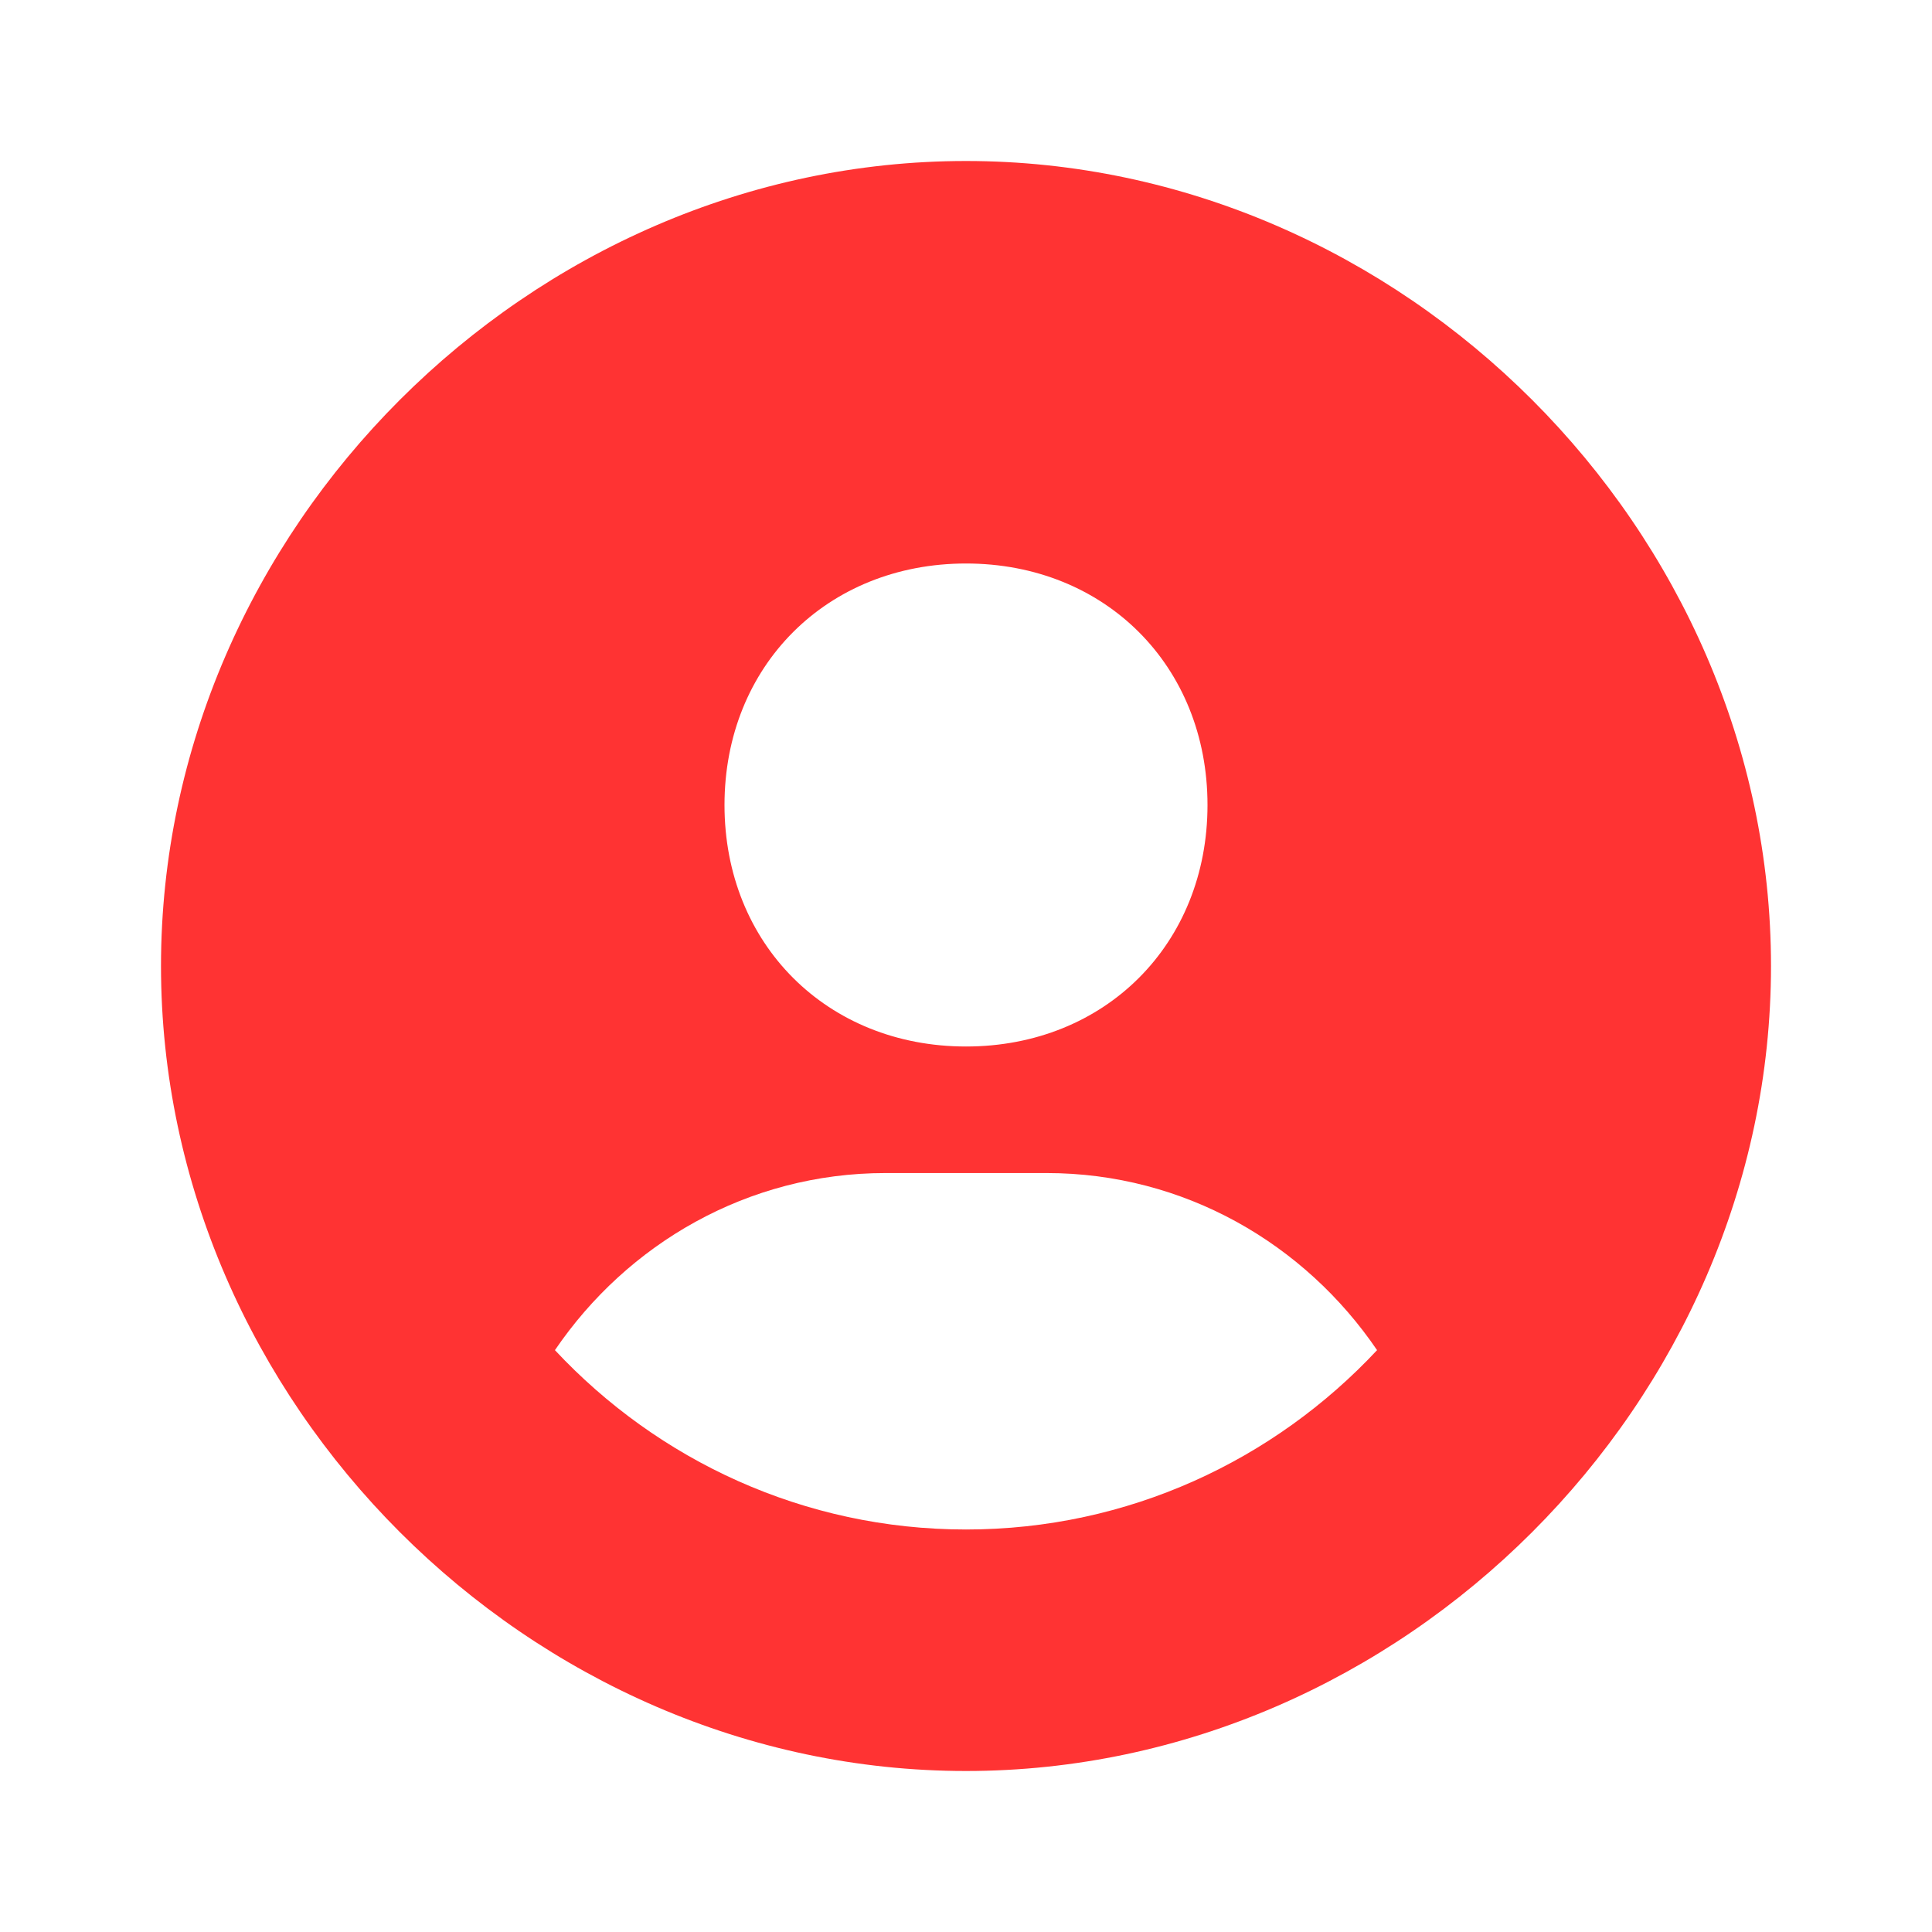
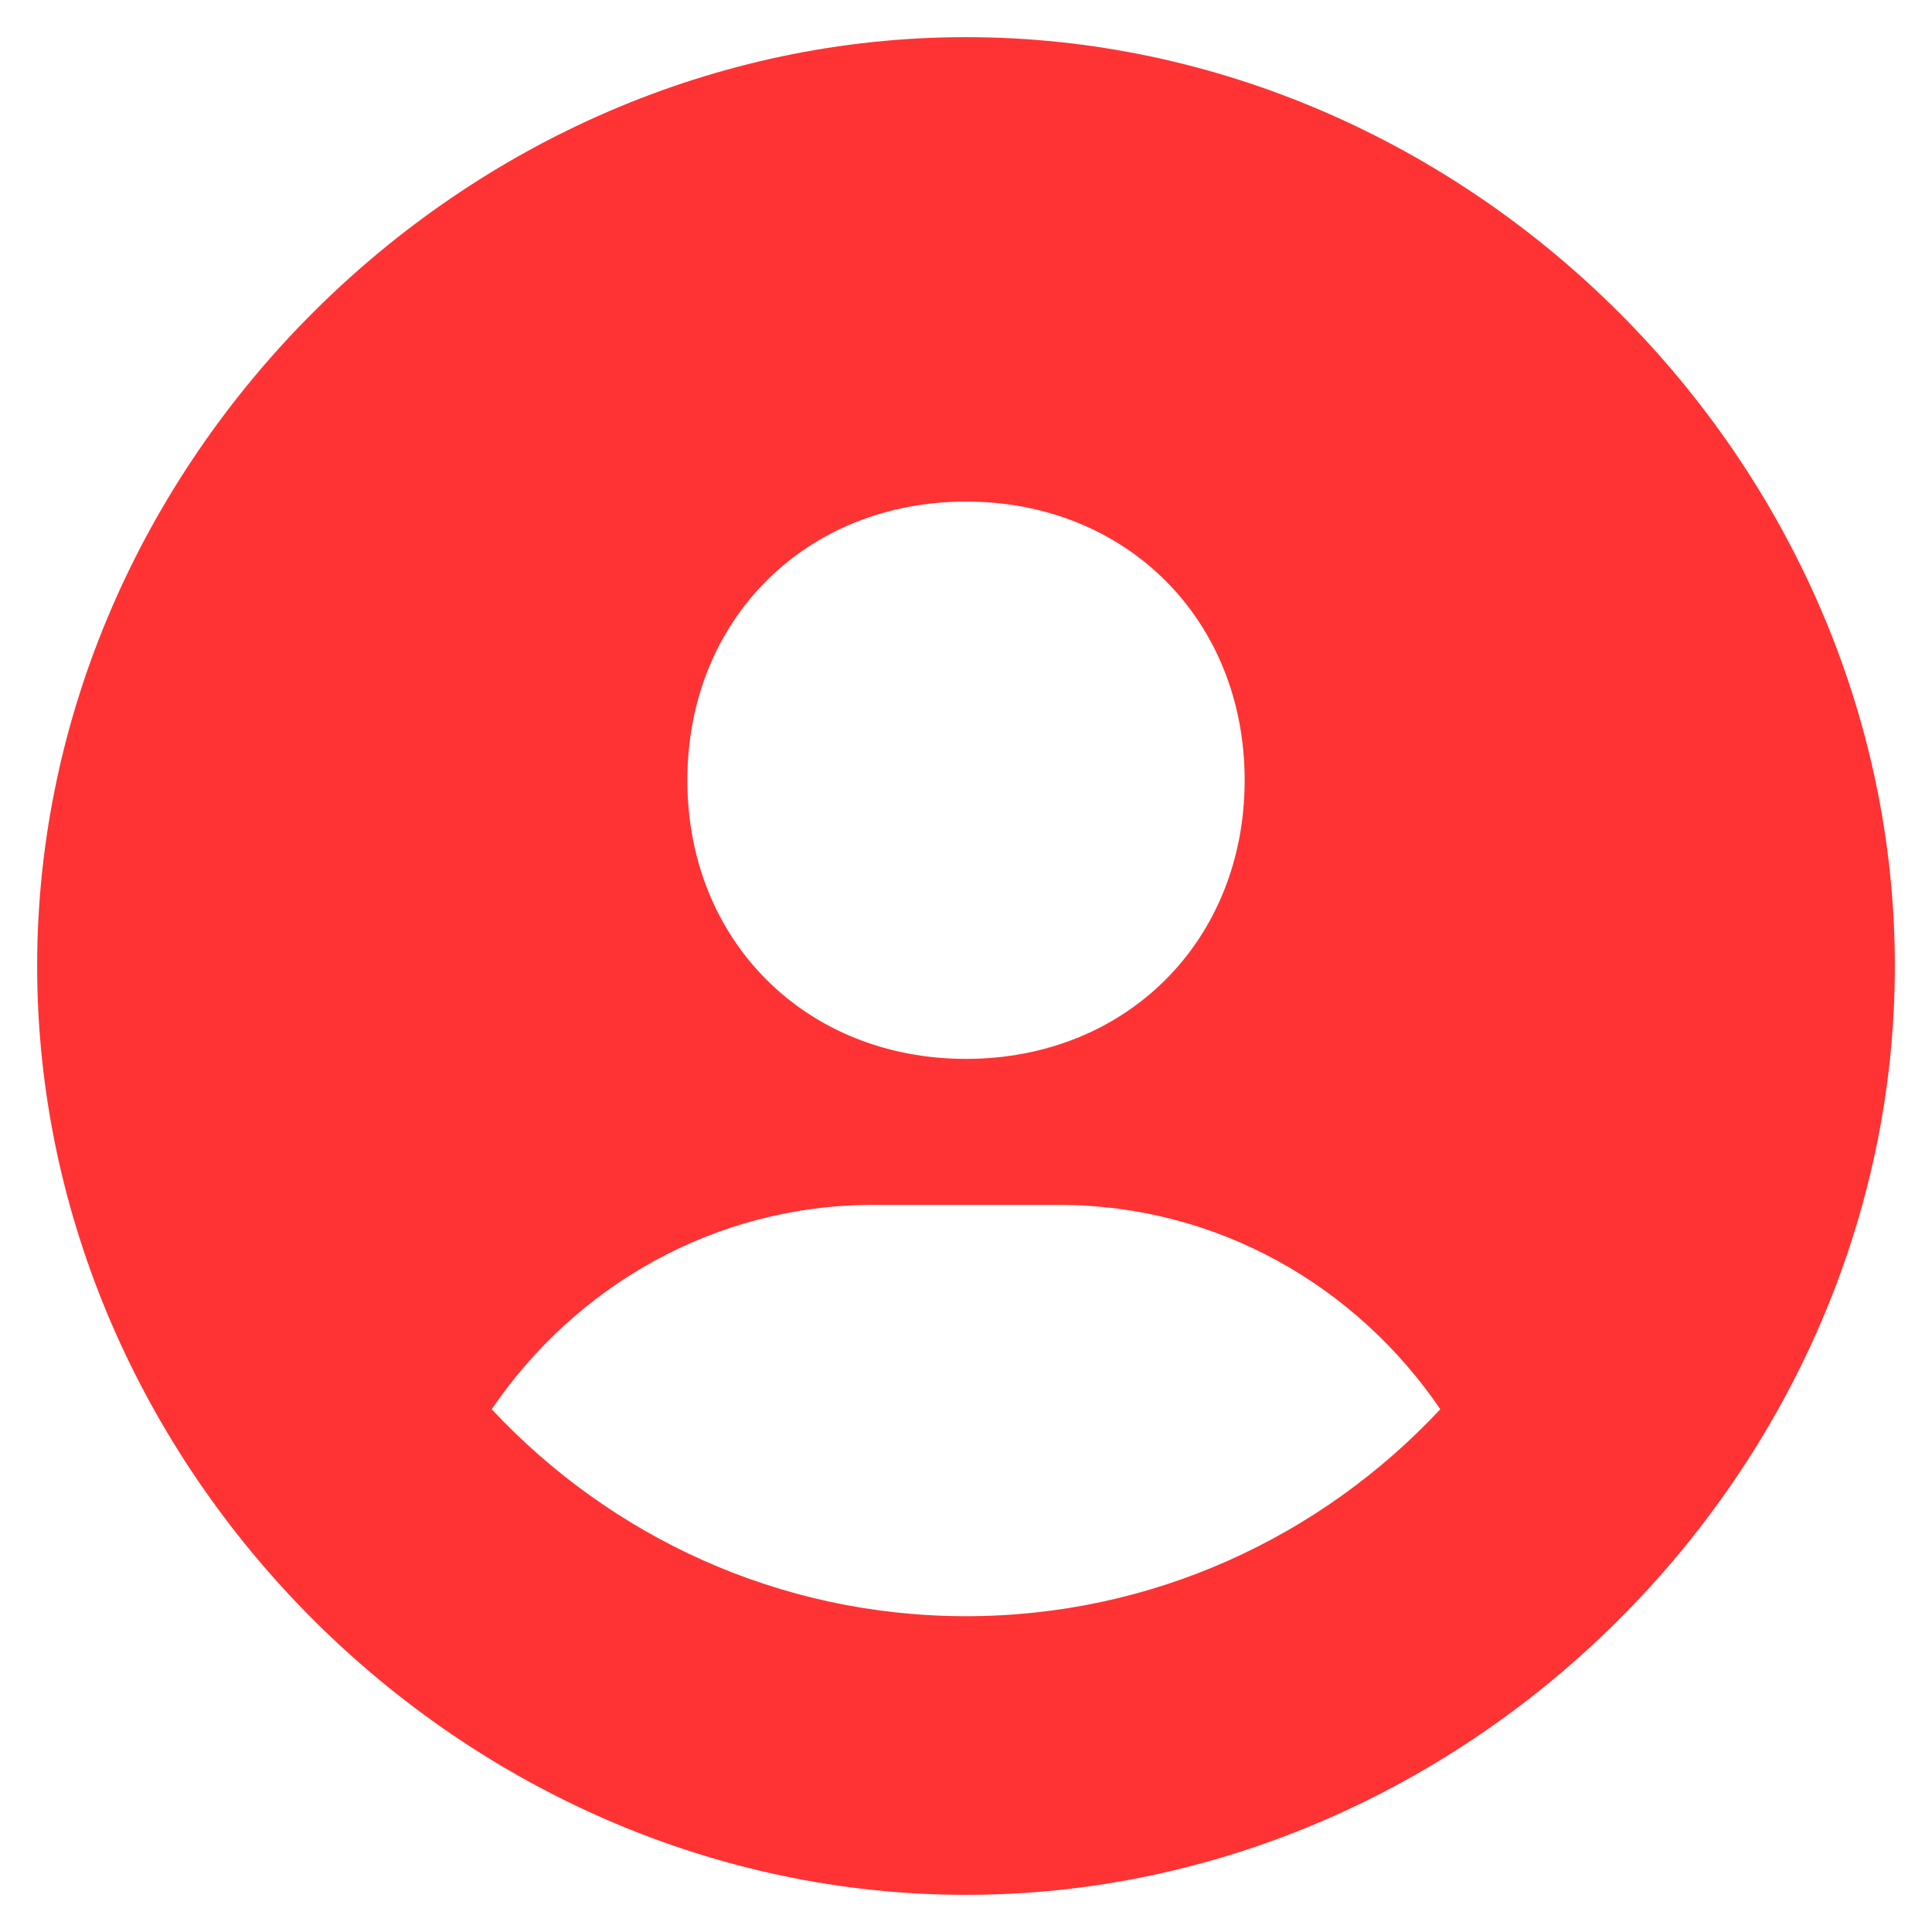
- <svg xmlns="http://www.w3.org/2000/svg" width="30" height="30" viewBox="0 0 30 30" fill="none">
-   <path d="M15 2.5C8.224 2.5 2.5 8.224 2.5 15C2.5 21.776 8.224 27.5 15 27.5C21.776 27.5 27.5 21.776 27.5 15C27.5 8.224 21.776 2.5 15 2.5ZM15 8.75C17.159 8.75 18.75 10.34 18.75 12.5C18.75 14.66 17.159 16.25 15 16.25C12.842 16.25 11.25 14.66 11.25 12.5C11.25 10.34 12.842 8.75 15 8.75ZM8.617 20.965C9.739 19.315 11.609 18.215 13.75 18.215H16.25C18.392 18.215 20.261 19.315 21.383 20.965C19.785 22.675 17.519 23.75 15 23.75C12.481 23.75 10.215 22.675 8.617 20.965Z" fill="#FF3333" />
+ <svg xmlns="http://www.w3.org/2000/svg" width="26" height="26" viewBox="0 0 26 26" fill="none">
+   <path d="M13 0.5C6.224 0.5 0.5 6.224 0.5 13C0.5 19.776 6.224 25.5 13 25.5C19.776 25.5 25.5 19.776 25.5 13C25.5 6.224 19.776 0.5 13 0.5ZM13 6.75C15.159 6.75 16.75 8.34 16.75 10.5C16.75 12.66 15.159 14.25 13 14.25C10.842 14.25 9.25 12.66 9.25 10.5C9.25 8.34 10.842 6.75 13 6.75ZM6.617 18.965C7.739 17.315 9.609 16.215 11.75 16.215H14.25C16.392 16.215 18.261 17.315 19.383 18.965C17.785 20.675 15.519 21.75 13 21.75C10.481 21.75 8.215 20.675 6.617 18.965Z" fill="#FF3333" />
</svg>
